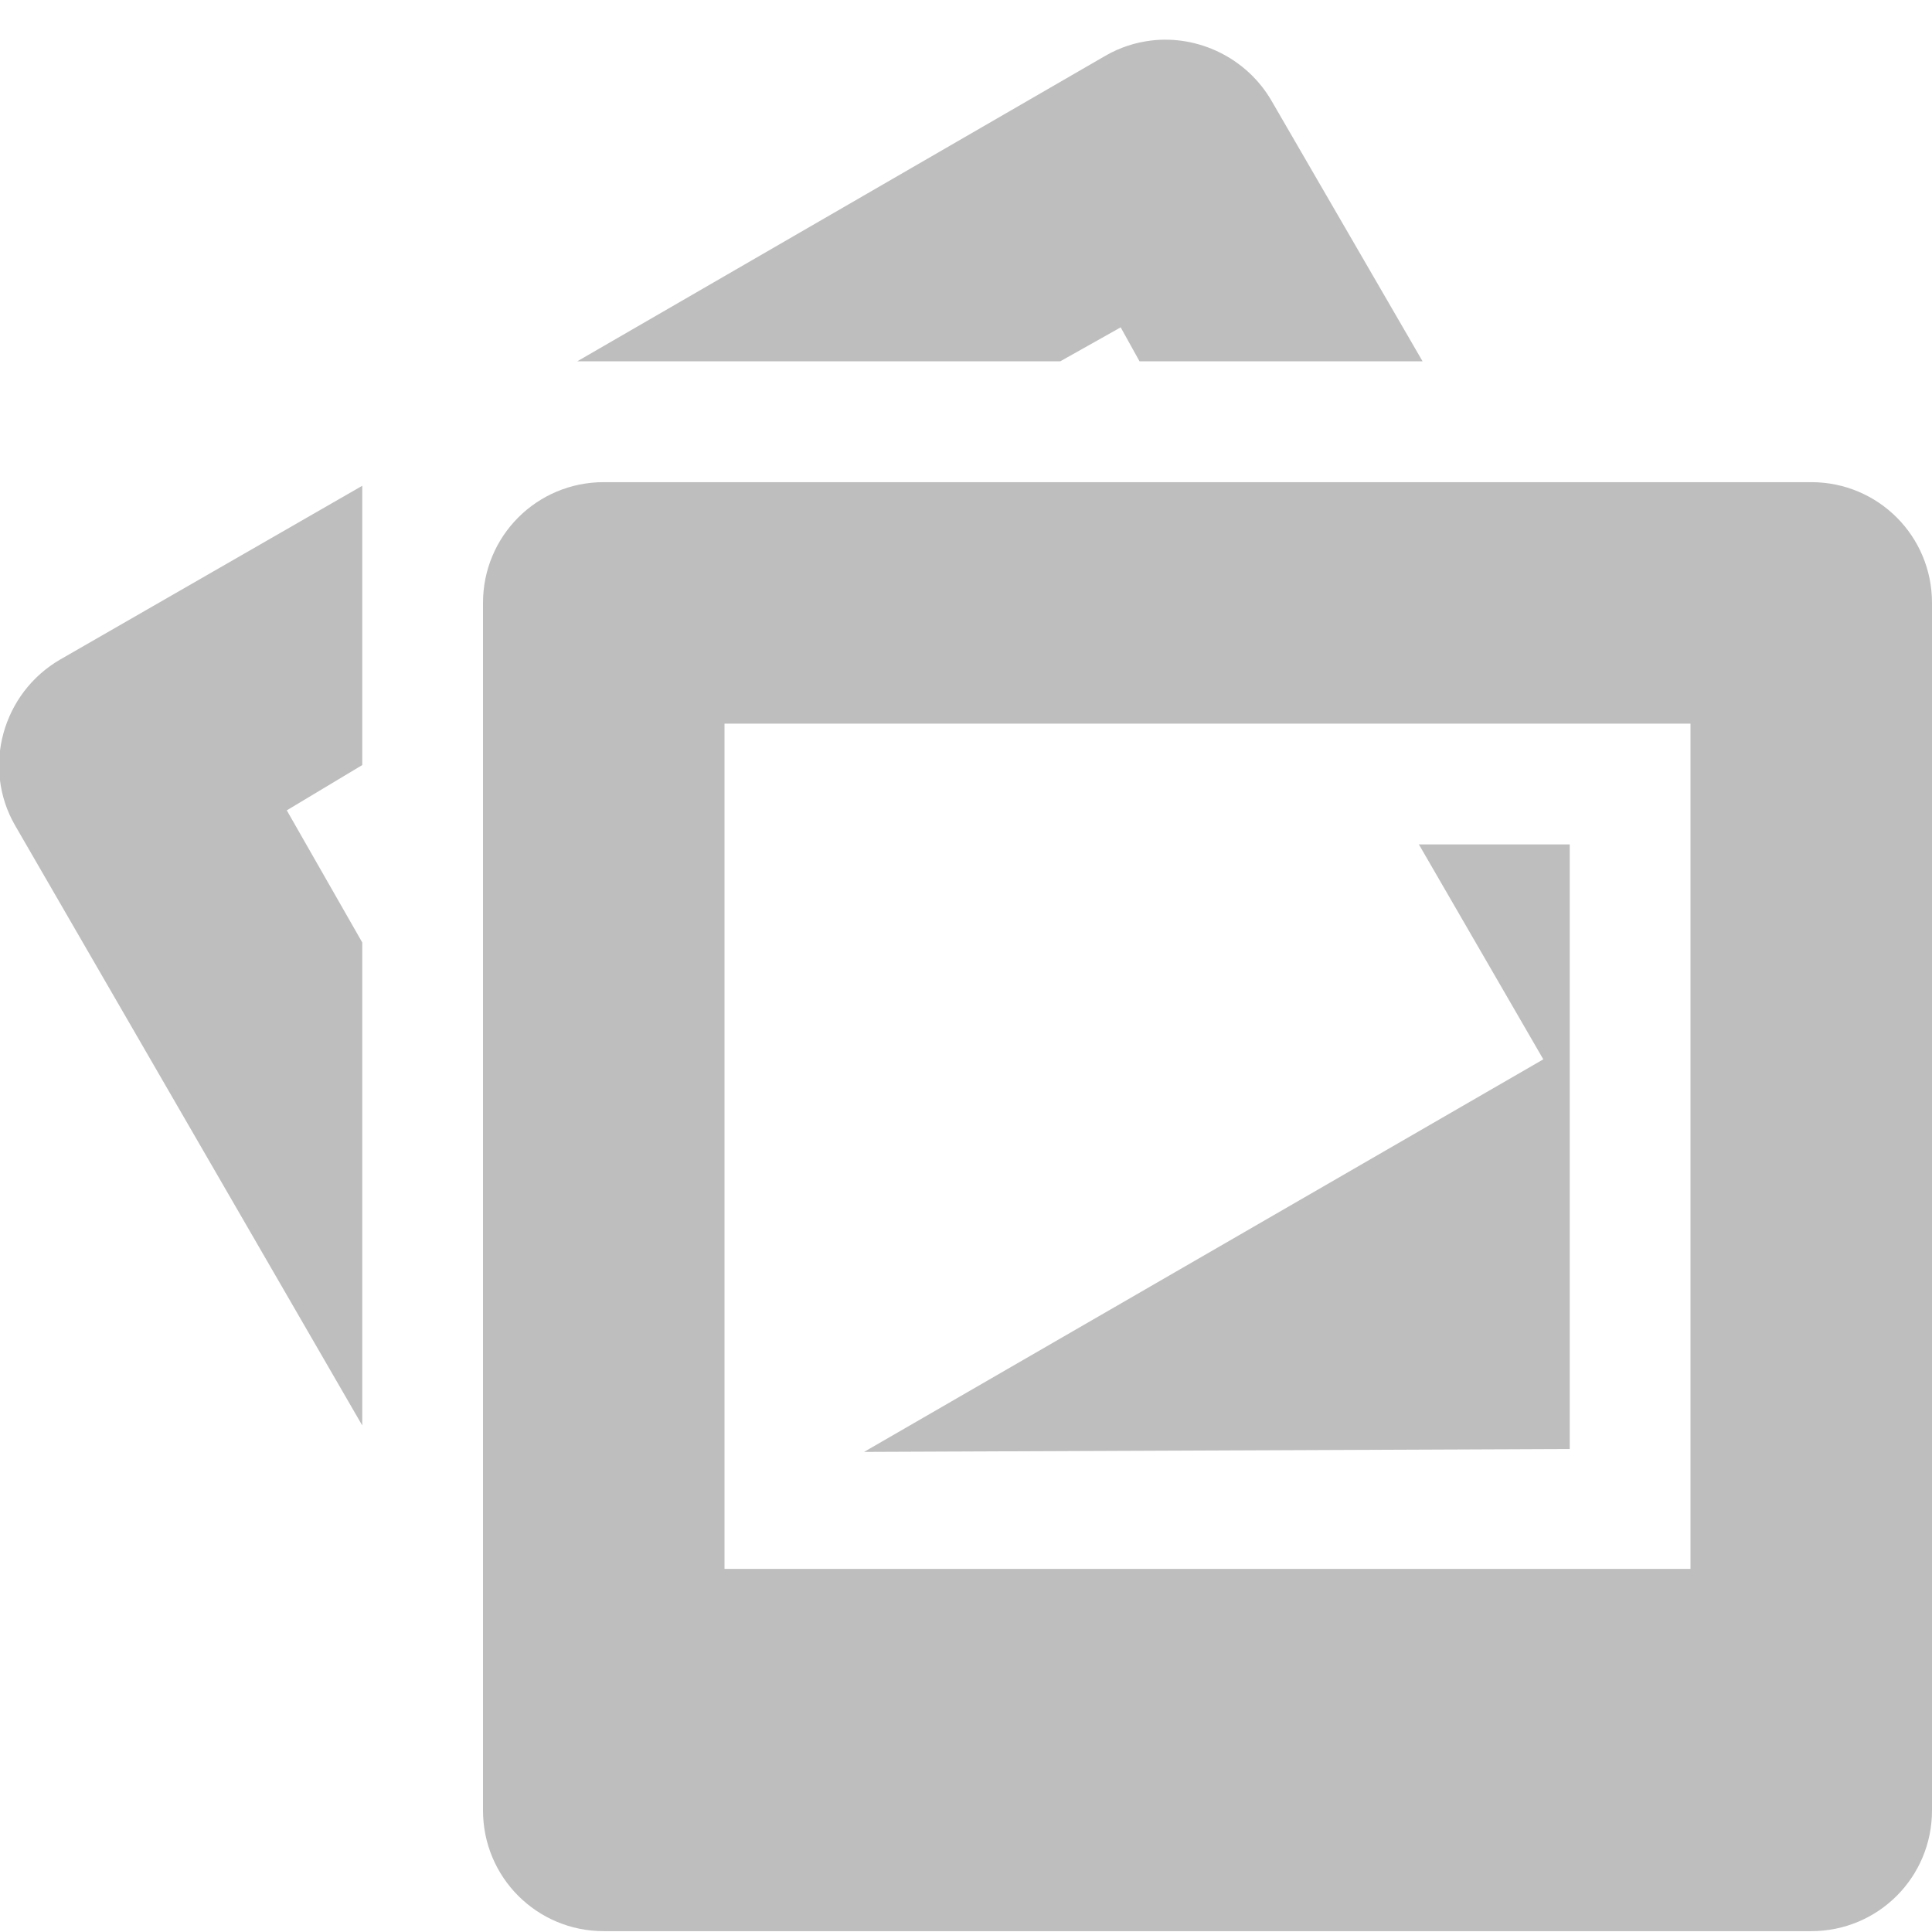
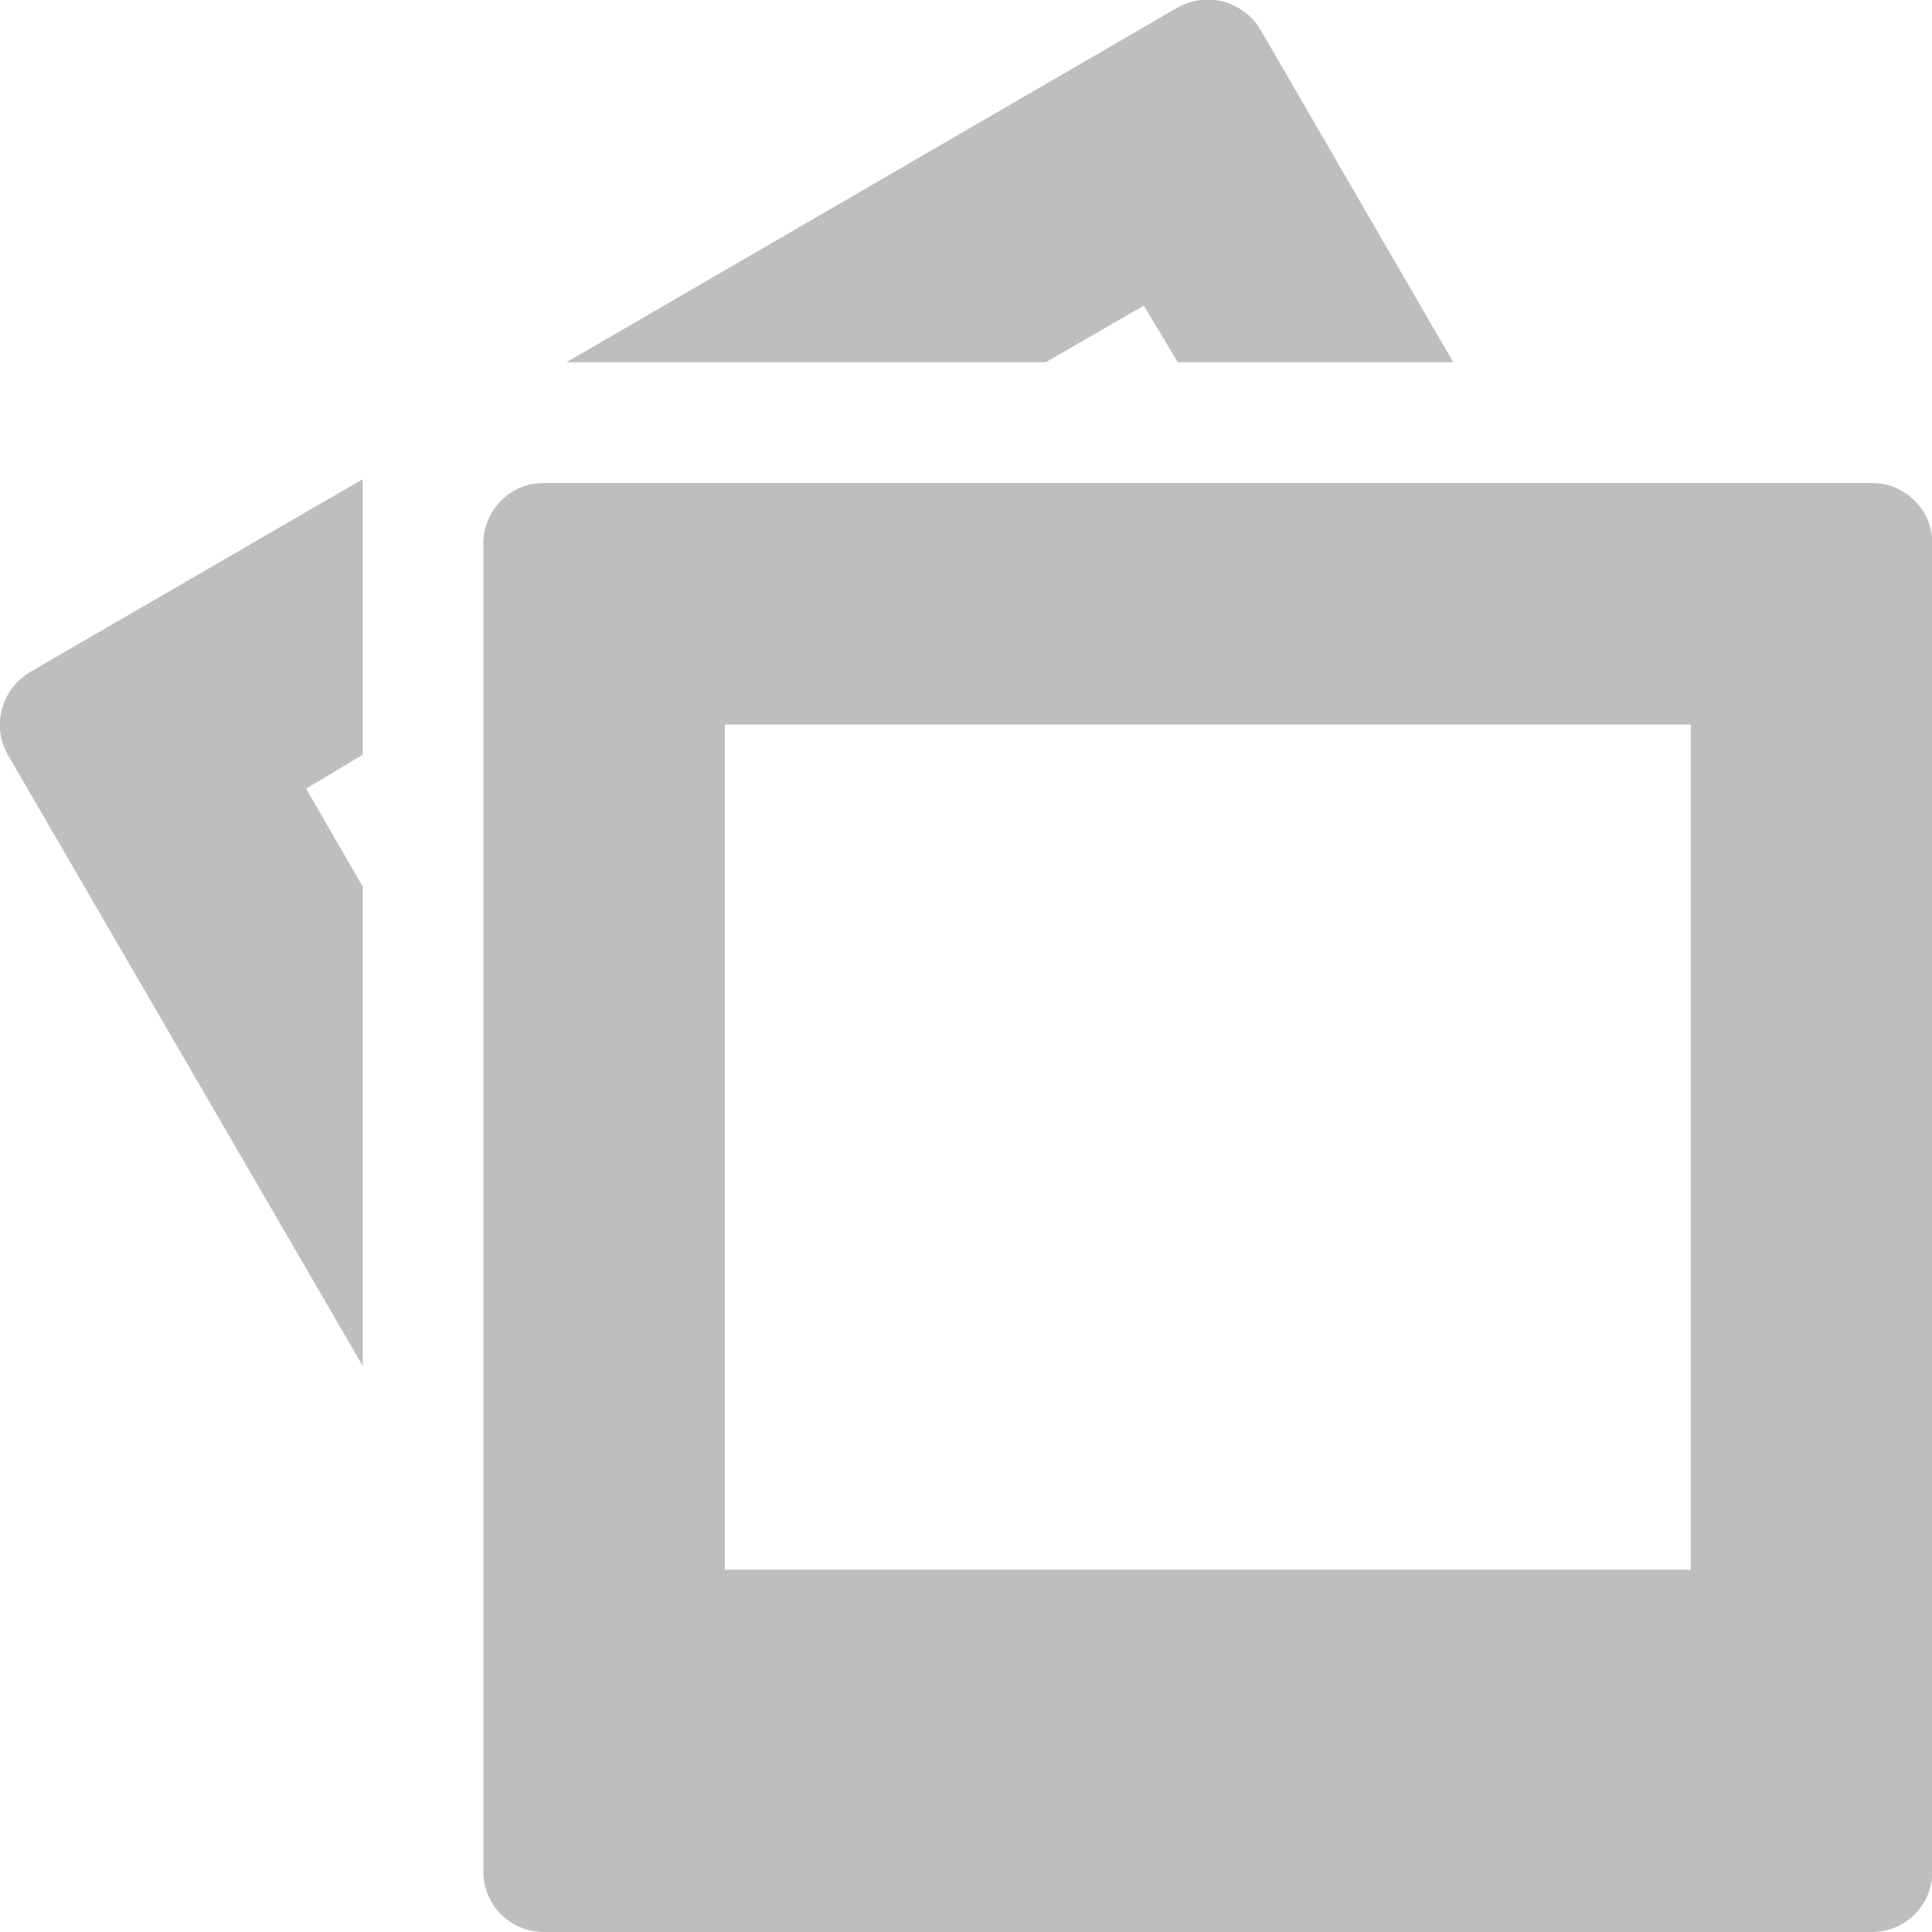
<svg xmlns="http://www.w3.org/2000/svg" version="1.1" width="16" height="16" id="svg2996">
  <defs id="defs2998" />
-   <g id="layer1">
-     <path d="m 5,3.993 c -0.554,0 -1,0.446 -1,1 l 0,10 c 0,0.554 0.446,1 1,1 l 10,0 c 0.554,0 1,-0.446 1,-1 l 0,-10 c 0,-0.554 -0.446,-1 -1,-1 l -10,0 z m 1,2 8,0 0,7 -8,0 0,-7 z" id="rect4703" style="fill:#bebebe;fill-opacity:1;fill-rule:nonzero;stroke:none" />
-     <path d="m 9.531,0.336 c -0.129,0.016 -0.255,0.056 -0.375,0.125 l -4.375,2.531 4,0 0.5,-0.281 0.156,0.281 2.344,0 -1.25,-2.156 c -0.208,-0.36 -0.613,-0.548 -1,-0.5 z m -6.531,3.687 -2.5,1.438 c -0.48,0.277 -0.652,0.895 -0.375,1.375 L 3,11.805 l 0,-4 -0.625,-1.094 0.625,-0.375 z m 8.75,2.969 1.031,1.781 L 7.156,12.024 13,12 l 0,-5.007 -1.25,0 z" id="path4993" style="fill:#bebebe;fill-opacity:1;fill-rule:nonzero;stroke:none" />
-   </g>
+   <path style="color:#000000;fill:#bebebe;fill-opacity:1;fill-rule:nonzero;stroke:none;stroke-width:1;marker:none;visibility:visible;display:inline;overflow:visible;enable-background:accumulate" d="m 9.941,0 c -0.065,0.008 -0.128,0.028 -0.188,0.062 L 4.691,3 8.66,3 9.473,2.531 9.754,3 12.035,3 10.441,0.25 C 10.337,0.07 10.135,-0.024 9.941,0 z m -6.938,3.969 -2.75,1.594 c -0.24,0.139 -0.326,0.448 -0.188,0.688 L 3.004,11.312 l 0,-3.969 -0.469,-0.812 0.469,-0.281 0,-2.281 z m 1.5,0.031 c -0.277,0 -0.5,0.223 -0.5,0.5 l 0,11 c 0,0.277 0.223,0.5 0.5,0.5 l 11,0 c 0.277,0 0.5,-0.223 0.5,-0.5 l 0,-11 c 0,-0.277 -0.223,-0.5 -0.5,-0.5 l -11,0 z m 1.5,2 8,0 0,7 -8,0 0,-7 z" id="rect6430" />
</svg>
